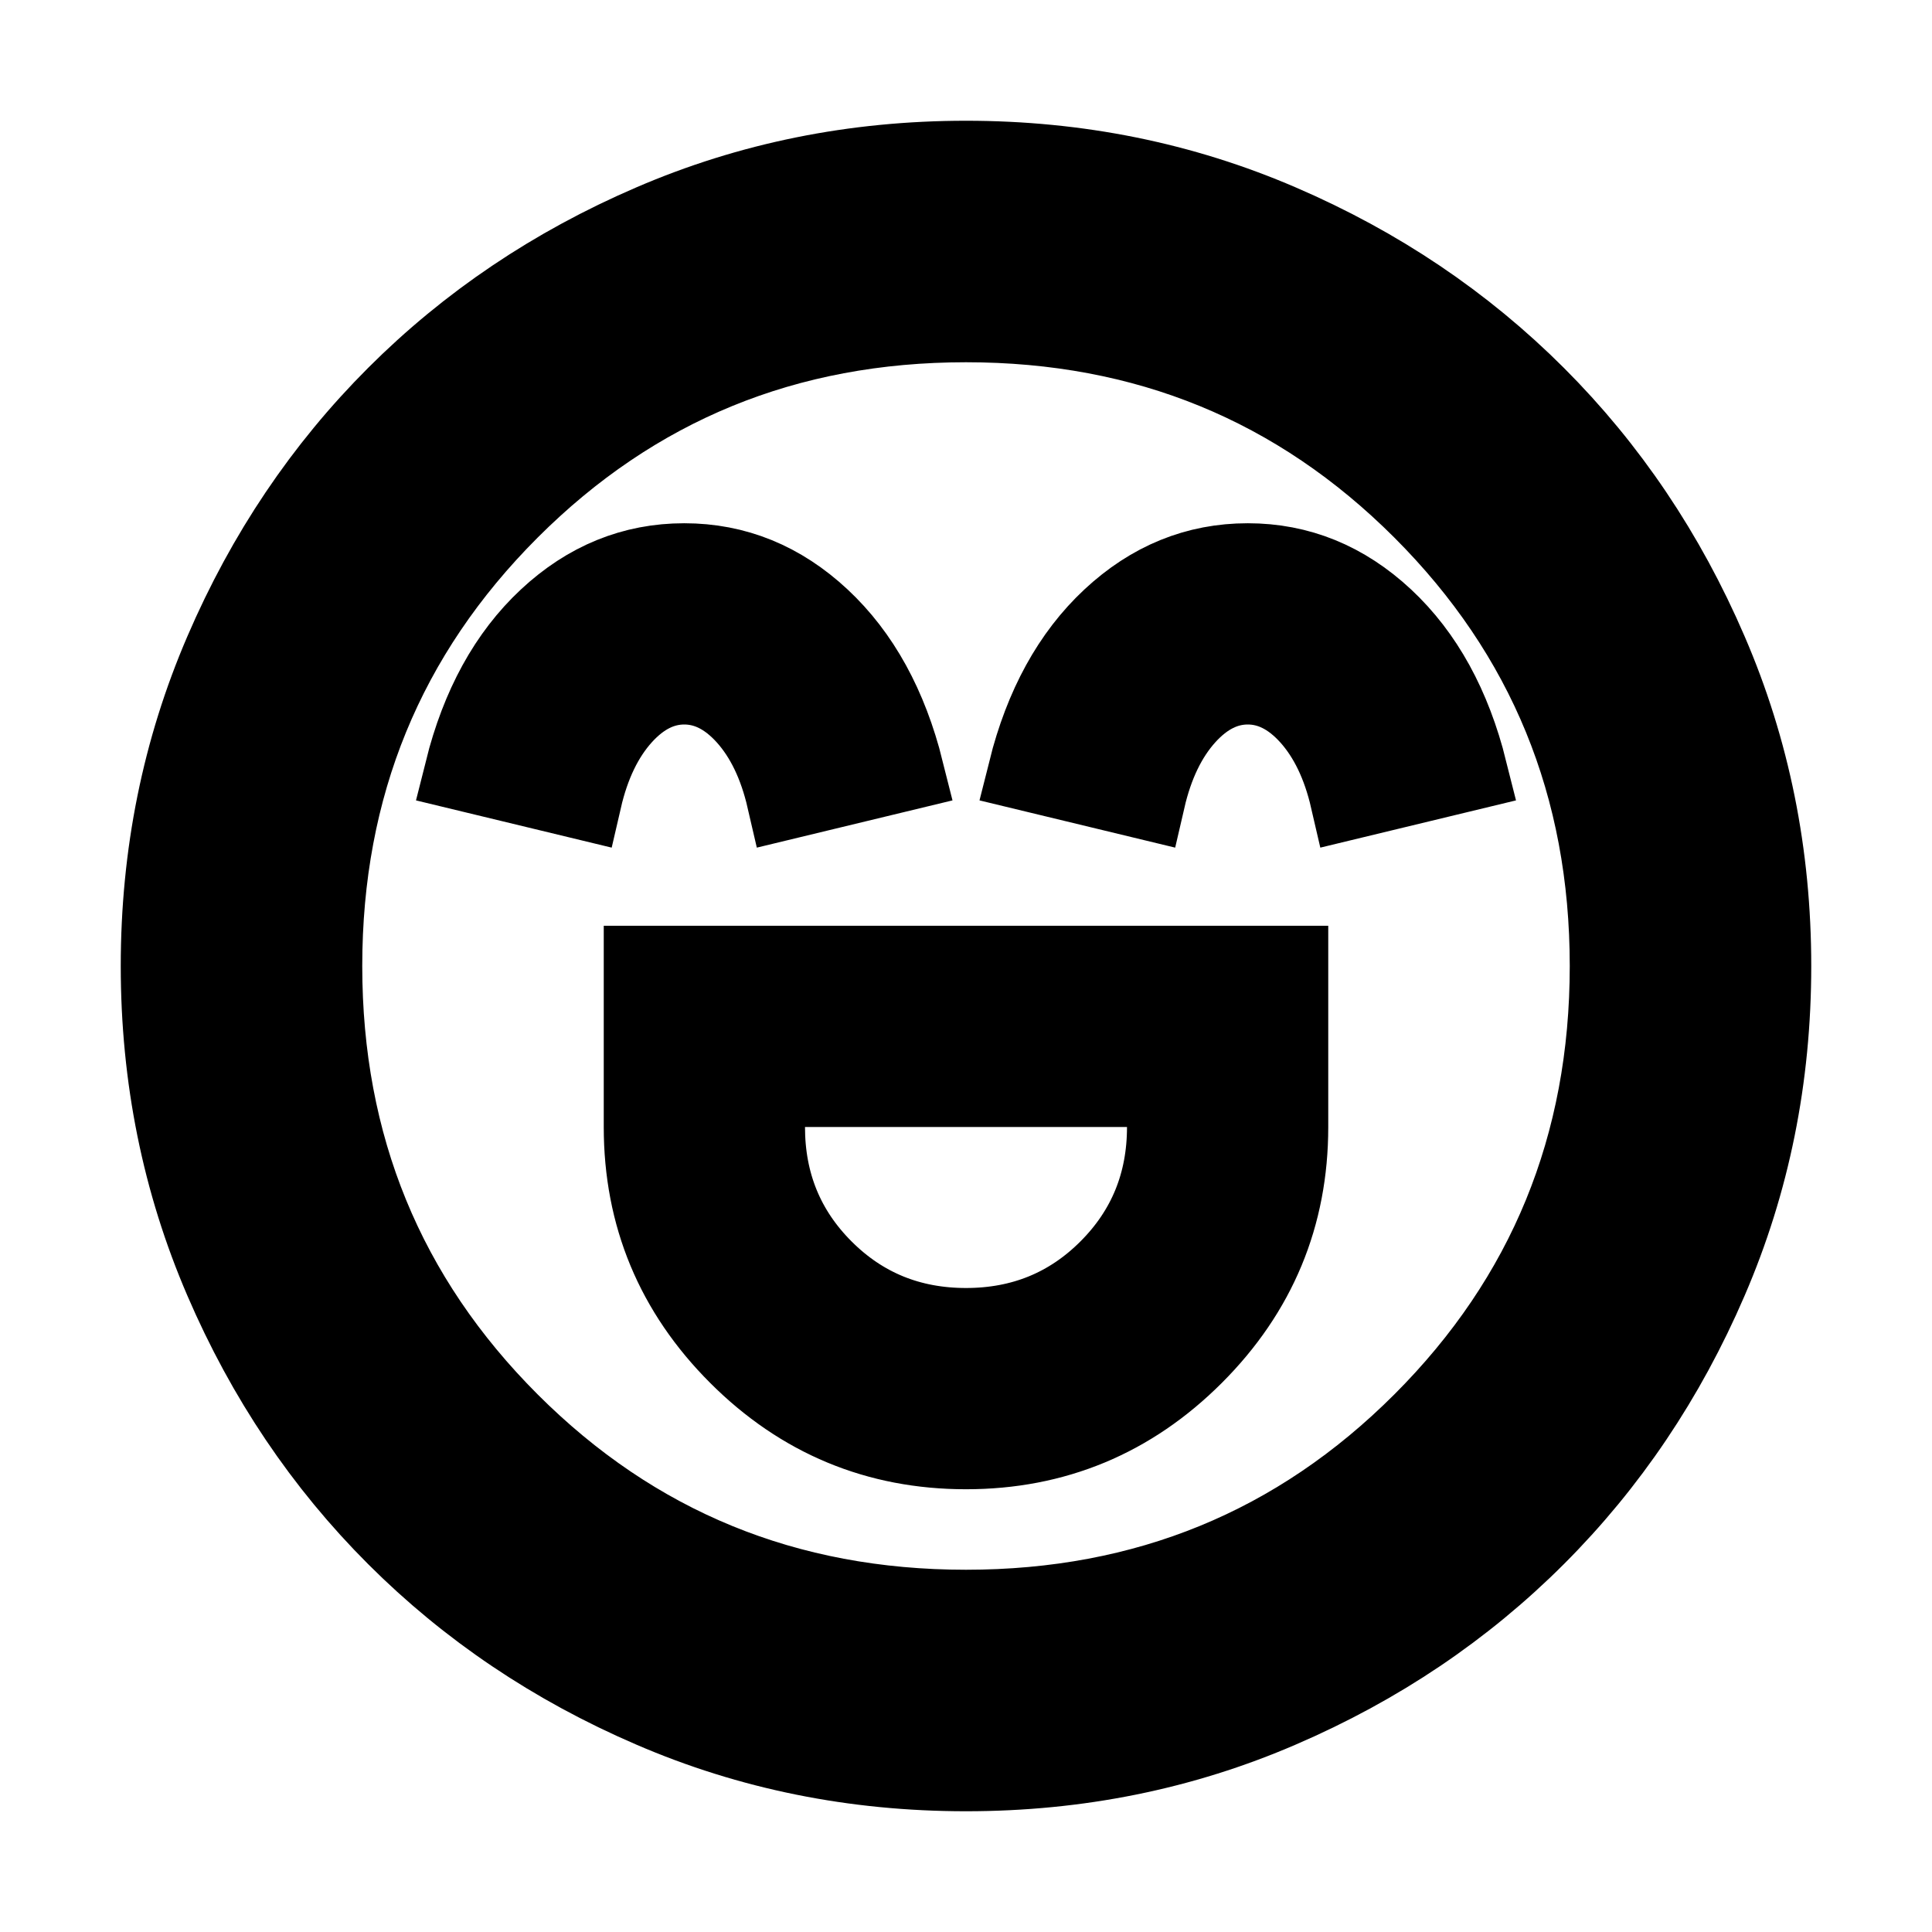
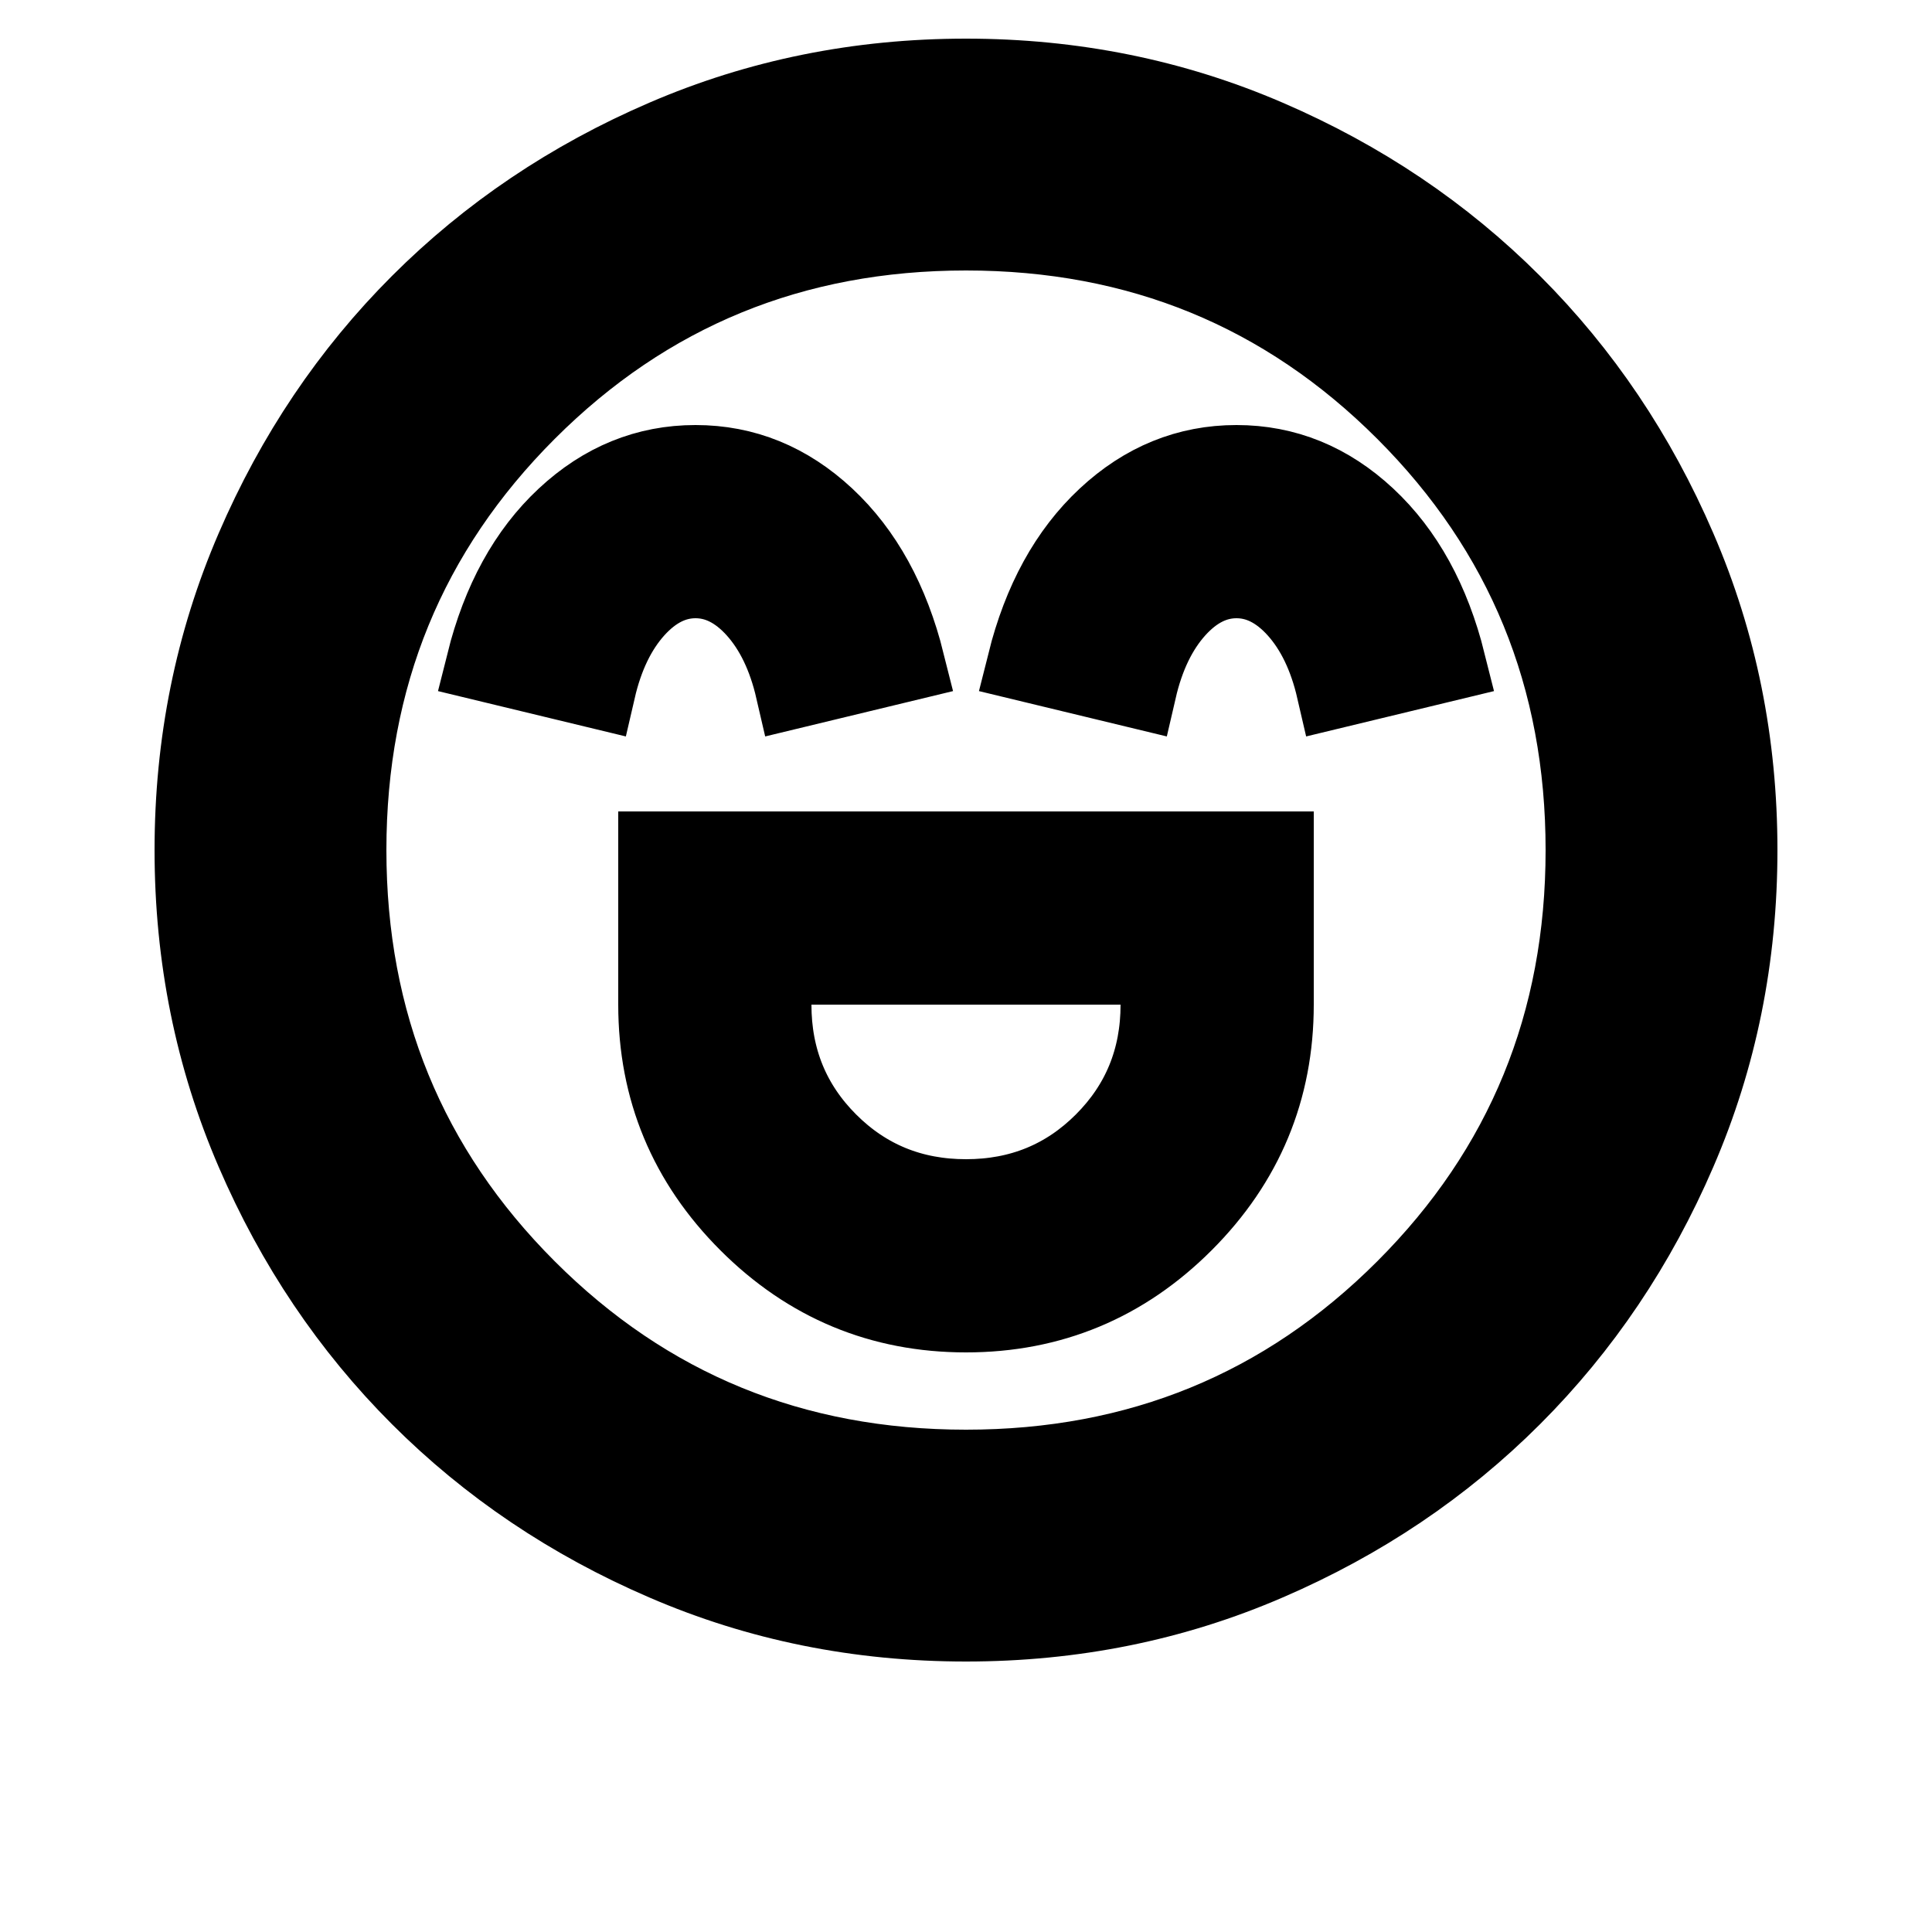
- <svg xmlns="http://www.w3.org/2000/svg" fill="none" viewBox="0 0 24 24" height="24" width="24">
+ <svg xmlns="http://www.w3.org/2000/svg" fill="none" viewBox="0 1 24 25" height="24" width="24">
  <g>
    <path d="M8 12V14C8 15.1 8.392 16.042 9.175 16.825C9.958 17.608 10.9 18 12 18C13.1 18 14.042 17.608 14.825 16.825C15.608 16.042 16 15.1 16 14V12H8ZM12 16.5C11.3 16.5 10.708 16.258 10.225 15.775C9.742 15.292 9.5 14.7 9.5 14V13.5H14.5V14C14.5 14.7 14.258 15.292 13.775 15.775C13.292 16.258 12.7 16.5 12 16.5ZM8.5 7C7.867 7 7.304 7.229 6.812 7.688C6.321 8.146 5.975 8.775 5.775 9.575L7.225 9.925C7.325 9.492 7.492 9.146 7.725 8.887C7.958 8.629 8.217 8.5 8.5 8.5C8.783 8.5 9.042 8.629 9.275 8.887C9.508 9.146 9.675 9.492 9.775 9.925L11.225 9.575C11.025 8.775 10.679 8.146 10.188 7.688C9.696 7.229 9.133 7 8.5 7ZM15.5 7C14.867 7 14.304 7.229 13.812 7.688C13.321 8.146 12.975 8.775 12.775 9.575L14.225 9.925C14.325 9.492 14.492 9.146 14.725 8.887C14.958 8.629 15.217 8.5 15.5 8.5C15.783 8.5 16.042 8.629 16.275 8.887C16.508 9.146 16.675 9.492 16.775 9.925L18.225 9.575C18.025 8.775 17.679 8.146 17.188 7.688C16.696 7.229 16.133 7 15.5 7ZM12 22C10.617 22 9.317 21.738 8.1 21.212C6.883 20.688 5.825 19.975 4.925 19.075C4.025 18.175 3.312 17.117 2.788 15.9C2.263 14.683 2 13.383 2 12C2 10.617 2.263 9.317 2.788 8.1C3.312 6.883 4.025 5.825 4.925 4.925C5.825 4.025 6.883 3.312 8.1 2.788C9.317 2.263 10.617 2 12 2C13.383 2 14.683 2.263 15.9 2.788C17.117 3.312 18.175 4.025 19.075 4.925C19.975 5.825 20.688 6.883 21.212 8.1C21.738 9.317 22 10.617 22 12C22 13.383 21.738 14.683 21.212 15.9C20.688 17.117 19.975 18.175 19.075 19.075C18.175 19.975 17.117 20.688 15.9 21.212C14.683 21.738 13.383 22 12 22ZM12 20C14.233 20 16.125 19.225 17.675 17.675C19.225 16.125 20 14.233 20 12C20 9.767 19.225 7.875 17.675 6.325C16.125 4.775 14.233 4 12 4C9.767 4 7.875 4.775 6.325 6.325C4.775 7.875 4 9.767 4 12C4 14.233 4.775 16.125 6.325 17.675C7.875 19.225 9.767 20 12 20Z" fill="currentColor" stroke="currentColor" stroke-width="1" />
  </g>
</svg>
